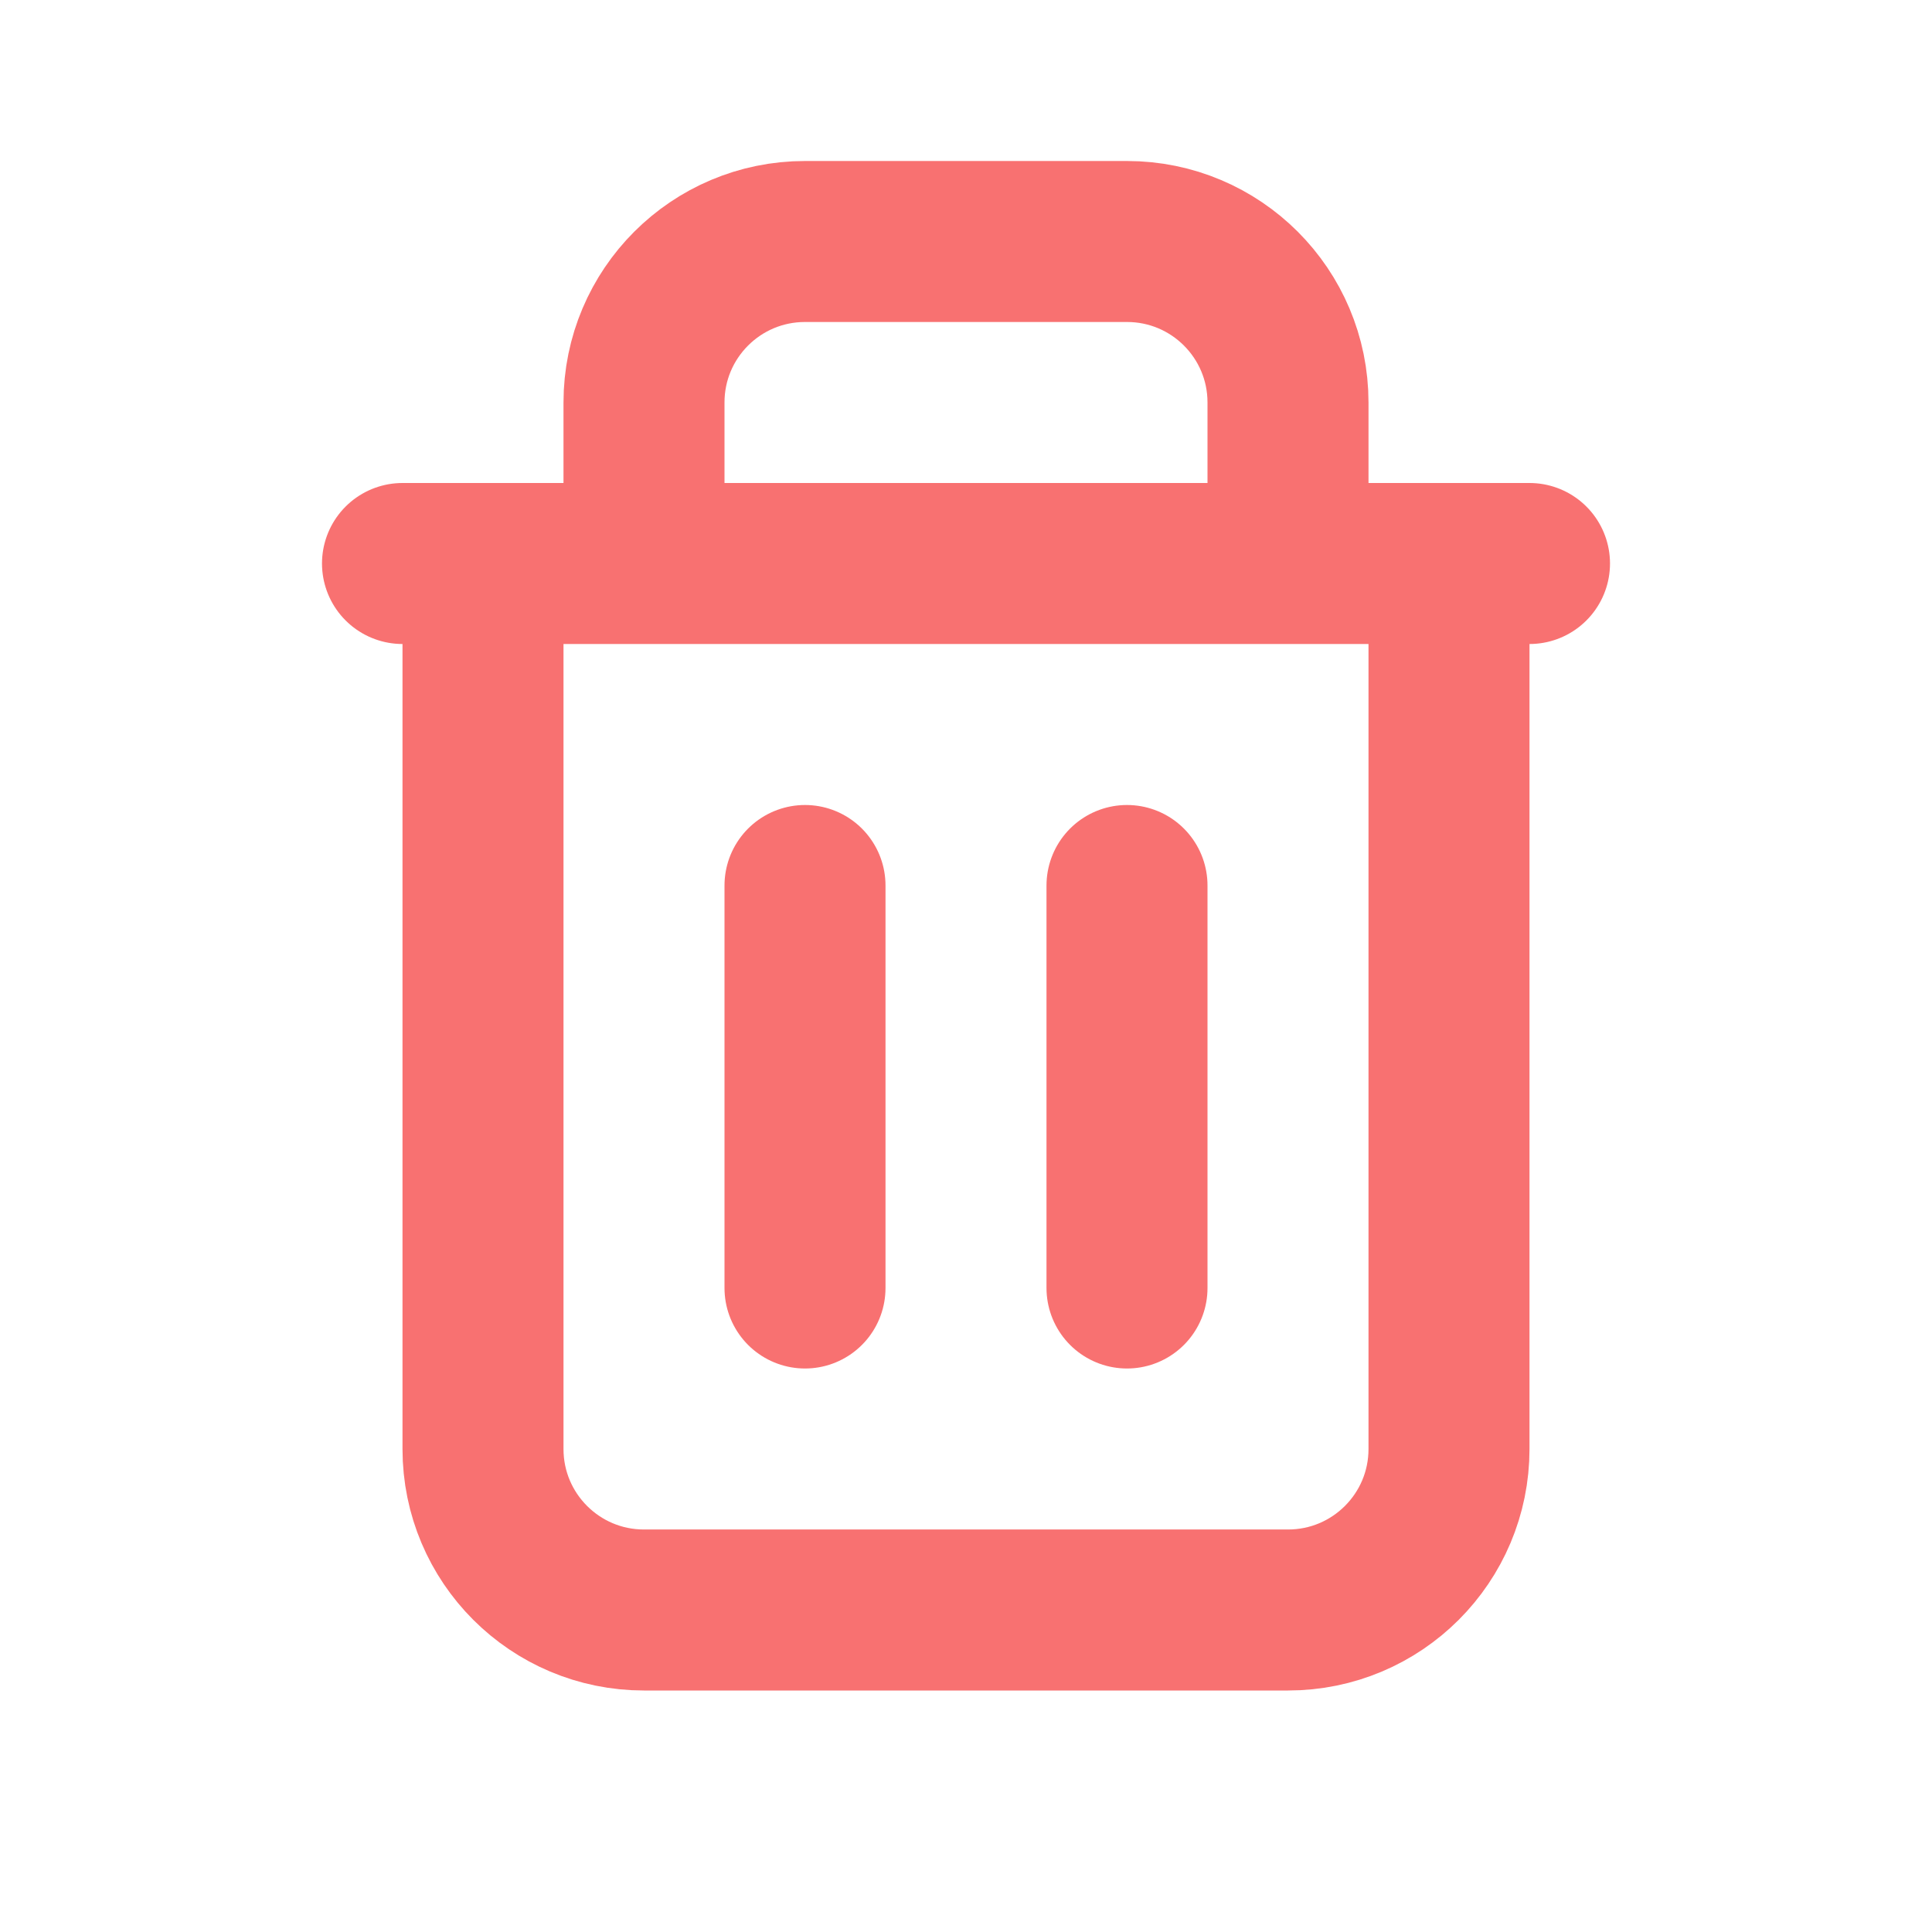
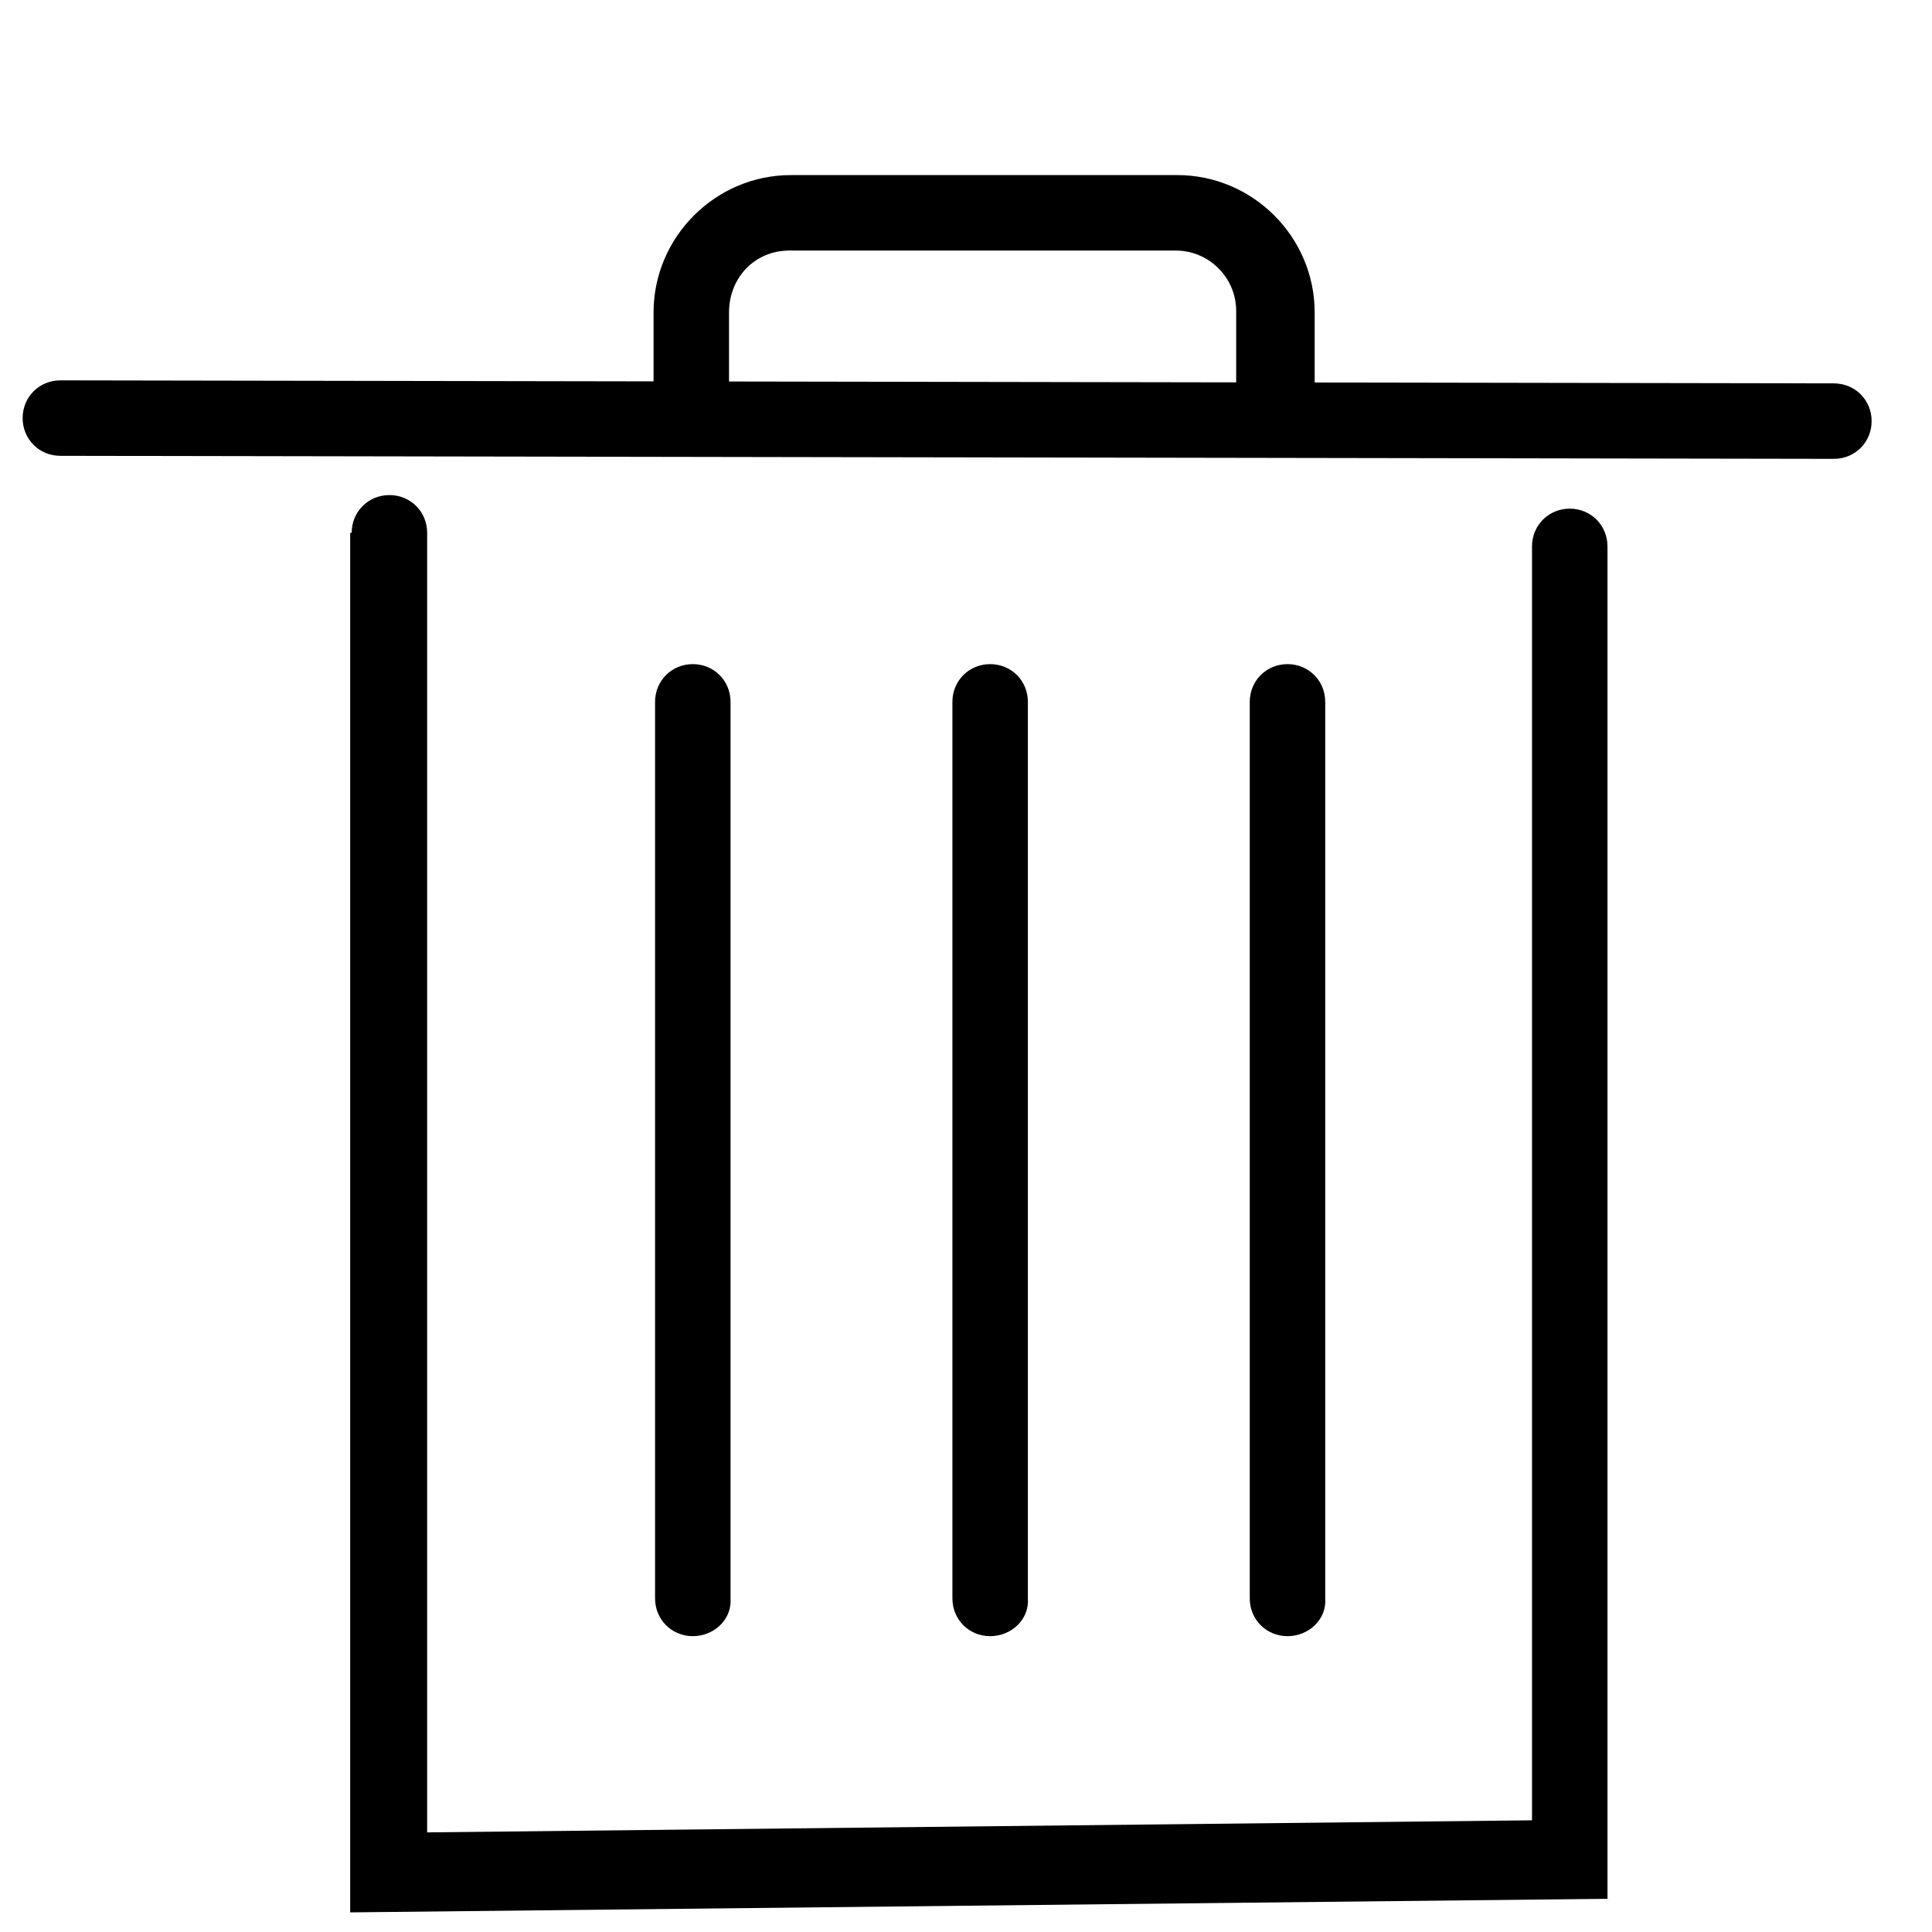
- <svg xmlns="http://www.w3.org/2000/svg" width="800px" height="800px" viewBox="0 0 24 24" fill="none">
-   <path d="M6 7V18C6 19.105 6.895 20 8 20H16C17.105 20 18 19.105 18 18V7M6 7H5M6 7H8M18 7H19M18 7H16M10 11V16M14 11V16M8 7V5C8 3.895 8.895 3 10 3H14C15.105 3 16 3.895 16 5V7M8 7H16" stroke="rgb(248, 113, 113)" stroke-width="2" stroke-linecap="round" stroke-linejoin="round" />
+ <svg xmlns="http://www.w3.org/2000/svg" width="800px" height="800px" viewBox="0 0 1024 1024" fill="#000000" class="icon" version="1.1">
+   <path d="M32 241.6c-11.2 0-20-8.8-20-20s8.8-20 20-20l940 1.6c11.2 0 20 8.8 20 20s-8.8 20-20 20L32 241.6zM186.4 282.4c0-11.2 8.8-20 20-20s20 8.8 20 20v688.8l585.6-6.4V289.6c0-11.2 8.8-20 20-20s20 8.8 20 20v716.8l-666.4 7.2V282.4z" fill="" />
+   <path d="M682.4 867.2c-11.2 0-20-8.8-20-20V372c0-11.2 8.8-20 20-20s20 8.8 20 20v475.2c0.8 11.2-8.8 20-20 20zM367.2 867.2c-11.2 0-20-8.8-20-20V372c0-11.2 8.8-20 20-20s20 8.8 20 20v475.2c0.8 11.2-8.8 20-20 20zM524.8 867.2c-11.2 0-20-8.8-20-20V372c0-11.2 8.8-20 20-20s20 8.8 20 20v475.2c0.8 11.2-8.8 20-20 20zM655.2 213.6v-48.8c0-17.6-14.4-32-32-32H418.4c-18.4 0-32 14.4-32 32.8V208h-40v-42.4c0-40 32.8-72.8 72.8-72.8H624c40 0 72.8 32.8 72.8 72.8v48.8h-41.6z" fill="" />
</svg>
